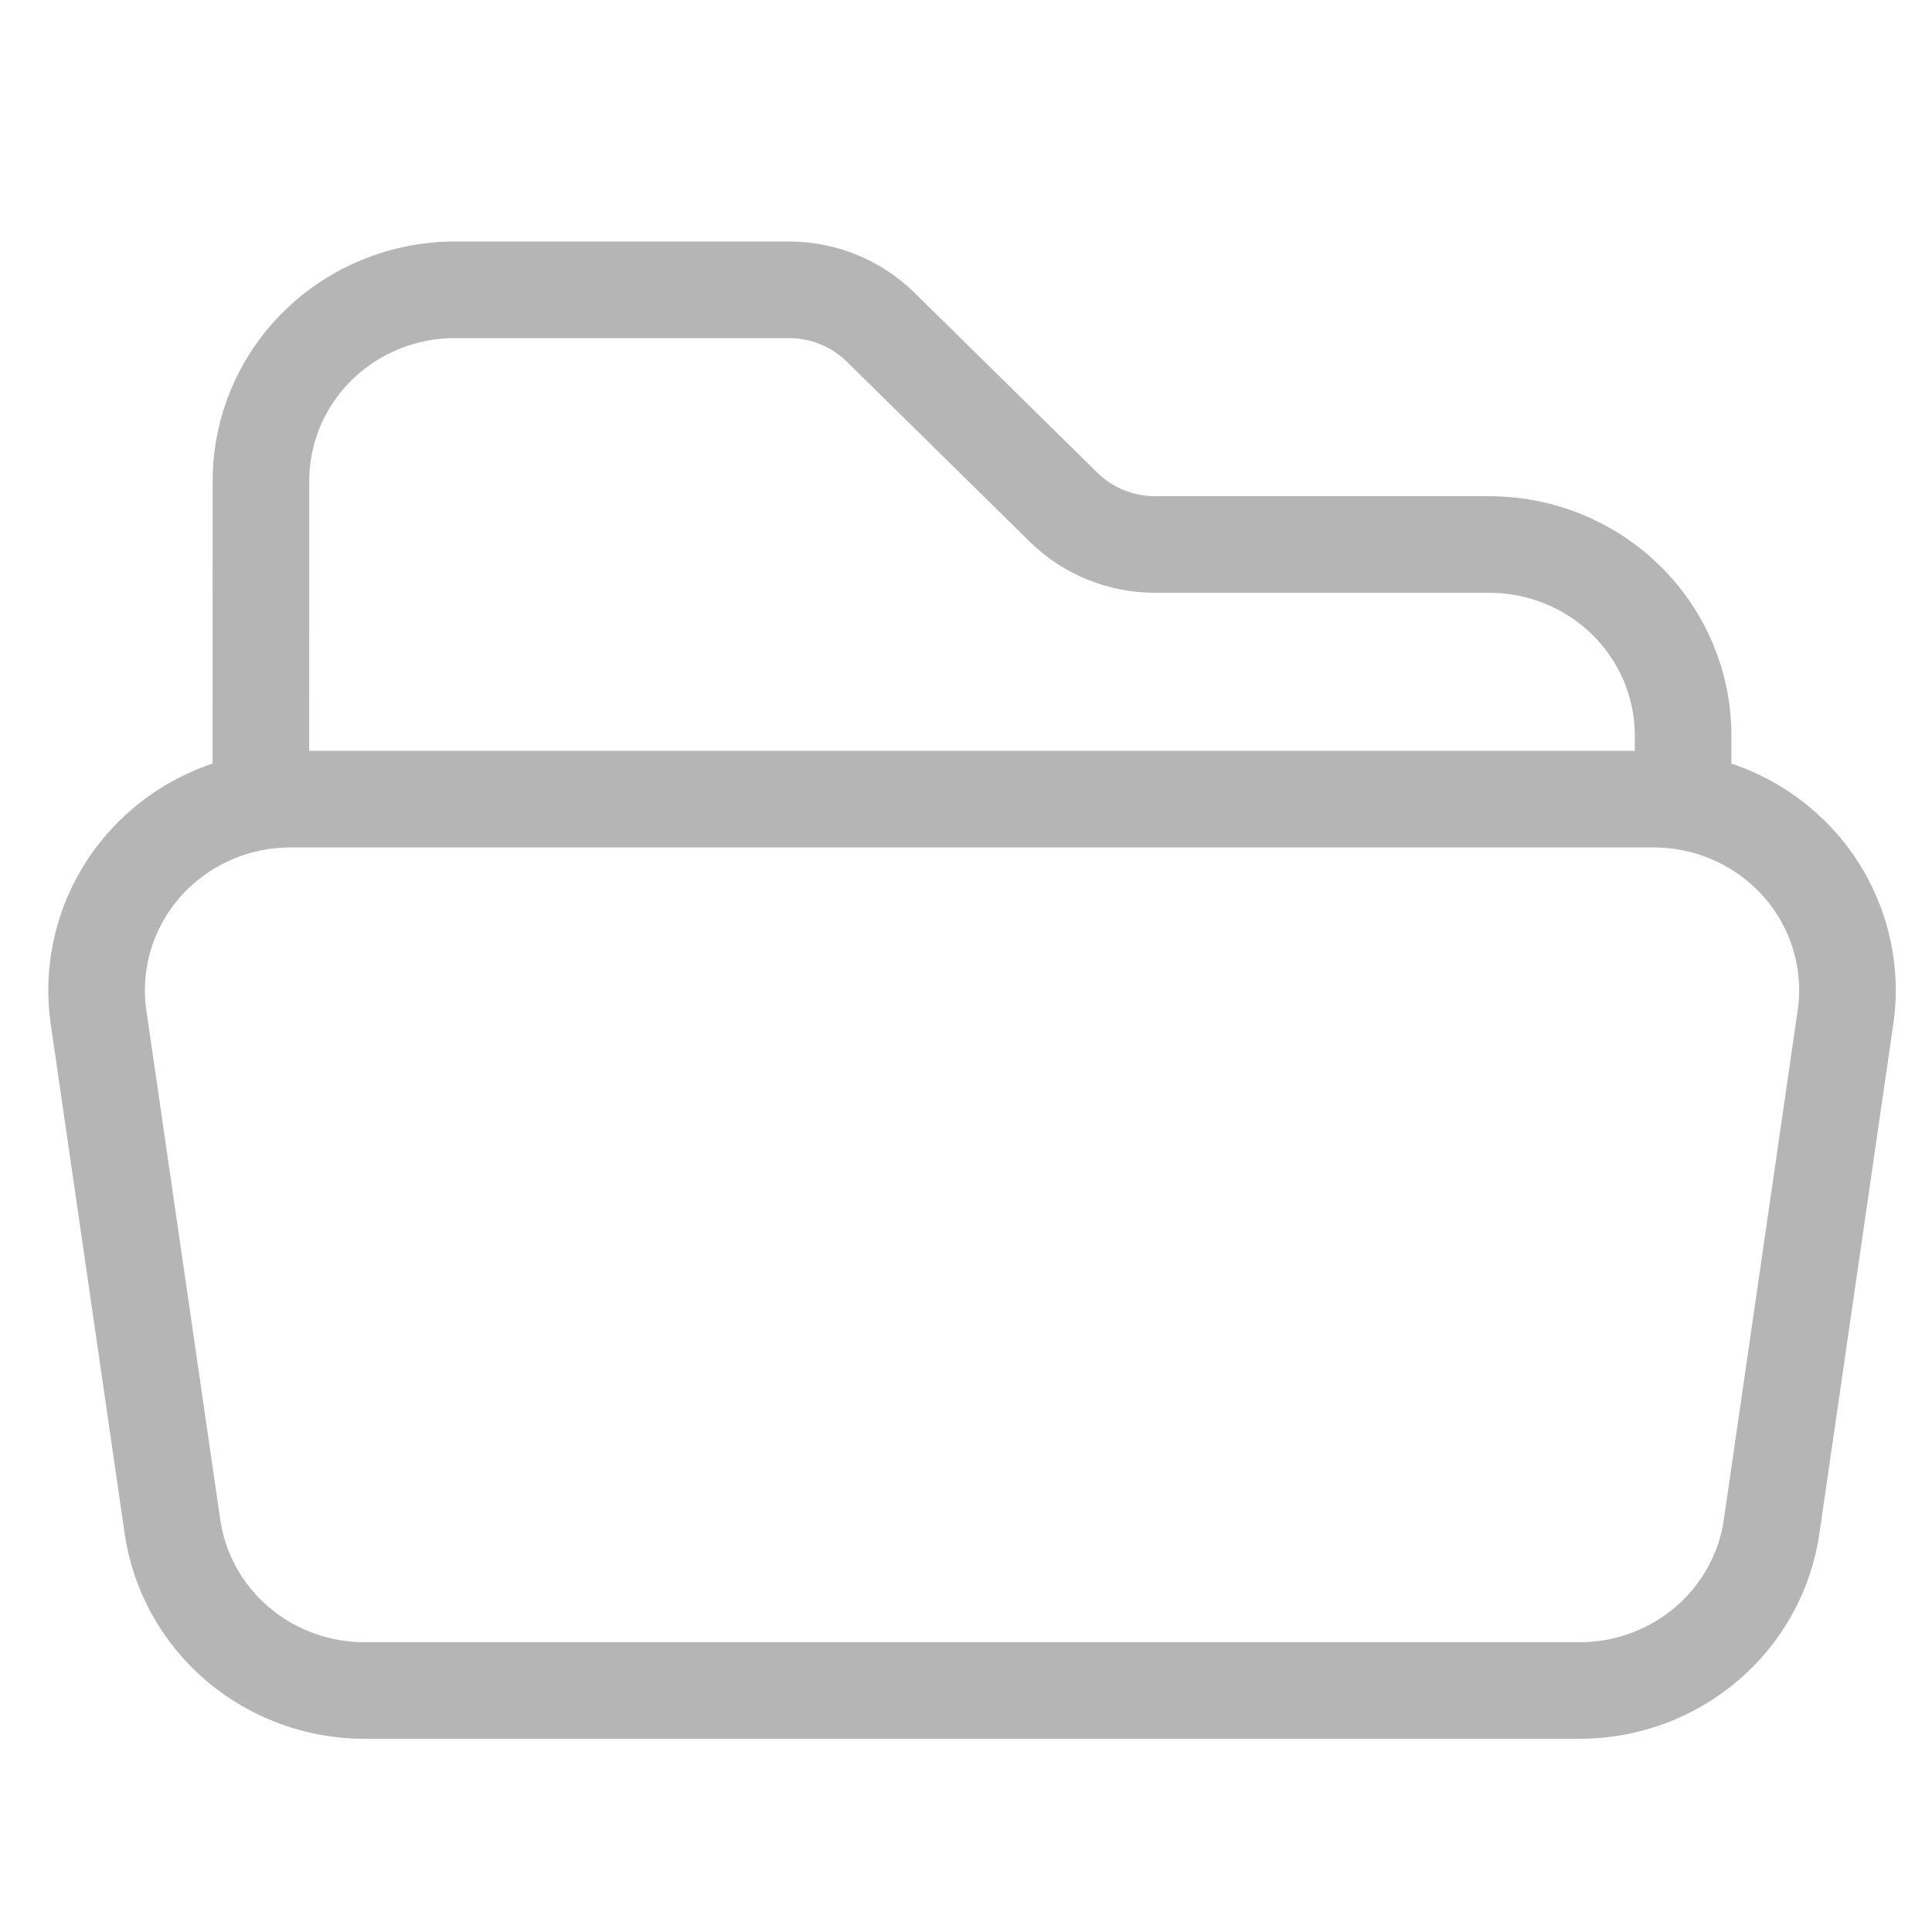
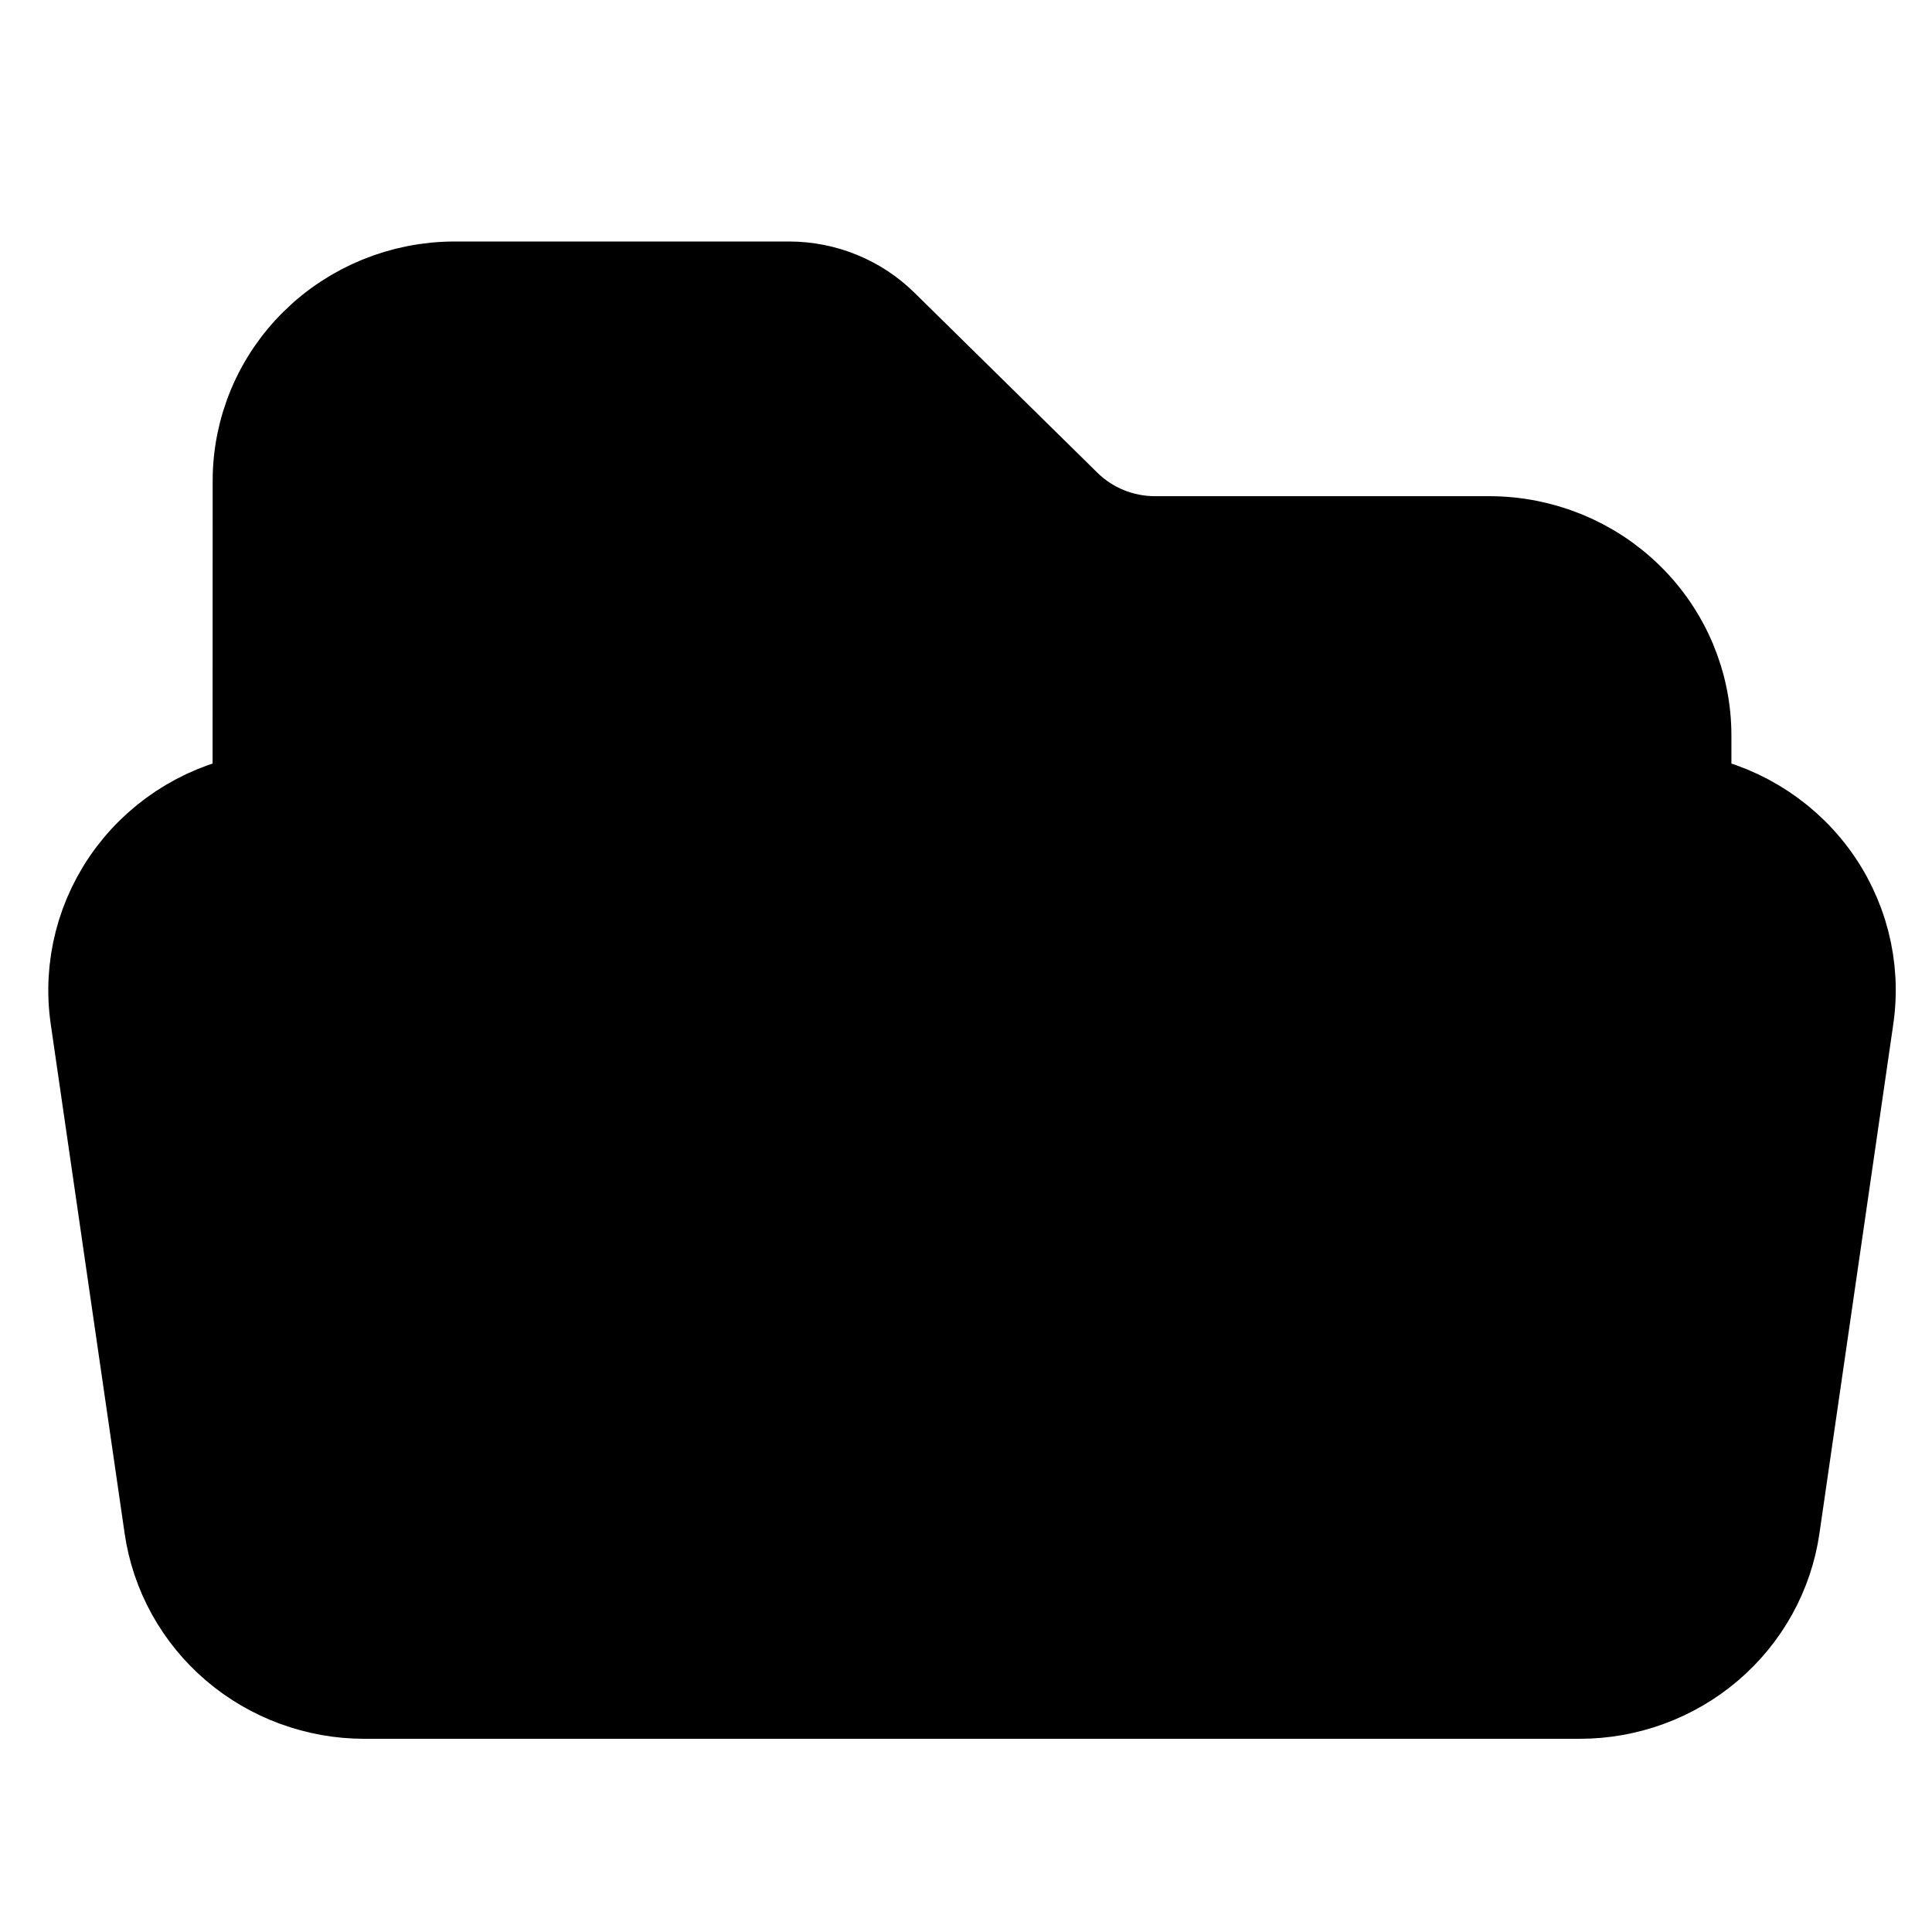
- <svg xmlns="http://www.w3.org/2000/svg" width="40" height="40" viewBox="0 0 40 40" fill="none">
-   <path d="M5.401 16.591C5.601 16.561 5.806 16.546 6.015 16.546H34.233C34.442 16.546 34.647 16.561 34.847 16.591M5.401 16.591C4.356 16.75 3.418 17.309 2.789 18.145C2.16 18.982 1.891 20.029 2.04 21.059L3.57 31.604C3.706 32.547 4.184 33.409 4.914 34.033C5.644 34.656 6.578 35 7.544 35H32.706C33.672 35 34.606 34.656 35.336 34.033C36.066 33.409 36.544 32.547 36.68 31.604L38.209 21.059C38.359 20.029 38.09 18.982 37.461 18.145C36.832 17.309 35.892 16.75 34.847 16.591M5.401 16.591L5.403 9.955C5.403 8.906 5.825 7.9 6.578 7.159C7.331 6.417 8.352 6 9.416 6H16.339C17.049 6.001 17.729 6.279 18.231 6.773L22.018 10.499C22.519 10.994 23.2 11.272 23.909 11.273H30.832C31.897 11.273 32.918 11.689 33.671 12.431C34.424 13.173 34.847 14.178 34.847 15.227V16.591" stroke="#B5B5B5" stroke-width="2" stroke-linecap="round" stroke-linejoin="round" />
+ <svg xmlns="http://www.w3.org/2000/svg" width="40" height="40" viewBox="0 0 40 40" fill="currentColor" stroke="currentColor">
+   <path d="M5.401 16.591C5.601 16.561 5.806 16.546 6.015 16.546H34.233C34.442 16.546 34.647 16.561 34.847 16.591M5.401 16.591C4.356 16.75 3.418 17.309 2.789 18.145C2.16 18.982 1.891 20.029 2.04 21.059L3.57 31.604C3.706 32.547 4.184 33.409 4.914 34.033C5.644 34.656 6.578 35 7.544 35H32.706C33.672 35 34.606 34.656 35.336 34.033C36.066 33.409 36.544 32.547 36.68 31.604L38.209 21.059C38.359 20.029 38.09 18.982 37.461 18.145C36.832 17.309 35.892 16.75 34.847 16.591M5.401 16.591L5.403 9.955C5.403 8.906 5.825 7.9 6.578 7.159C7.331 6.417 8.352 6 9.416 6H16.339C17.049 6.001 17.729 6.279 18.231 6.773L22.018 10.499C22.519 10.994 23.2 11.272 23.909 11.273H30.832C31.897 11.273 32.918 11.689 33.671 12.431C34.424 13.173 34.847 14.178 34.847 15.227V16.591" fill="currentColor" />
+   <path d="M5.401 16.591C5.601 16.561 5.806 16.546 6.015 16.546H34.233C34.442 16.546 34.647 16.561 34.847 16.591M5.401 16.591C4.356 16.75 3.418 17.309 2.789 18.145C2.16 18.982 1.891 20.029 2.04 21.059L3.57 31.604C3.706 32.547 4.184 33.409 4.914 34.033C5.644 34.656 6.578 35 7.544 35H32.706C33.672 35 34.606 34.656 35.336 34.033C36.066 33.409 36.544 32.547 36.68 31.604L38.209 21.059C38.359 20.029 38.09 18.982 37.461 18.145C36.832 17.309 35.892 16.75 34.847 16.591M5.401 16.591L5.403 9.955C5.403 8.906 5.825 7.9 6.578 7.159C7.331 6.417 8.352 6 9.416 6H16.339C17.049 6.001 17.729 6.279 18.231 6.773L22.018 10.499C22.519 10.994 23.2 11.272 23.909 11.273H30.832C31.897 11.273 32.918 11.689 33.671 12.431C34.424 13.173 34.847 14.178 34.847 15.227V16.591" stroke="currentColor" stroke-width="2" stroke-linecap="round" stroke-linejoin="round" />
</svg>
